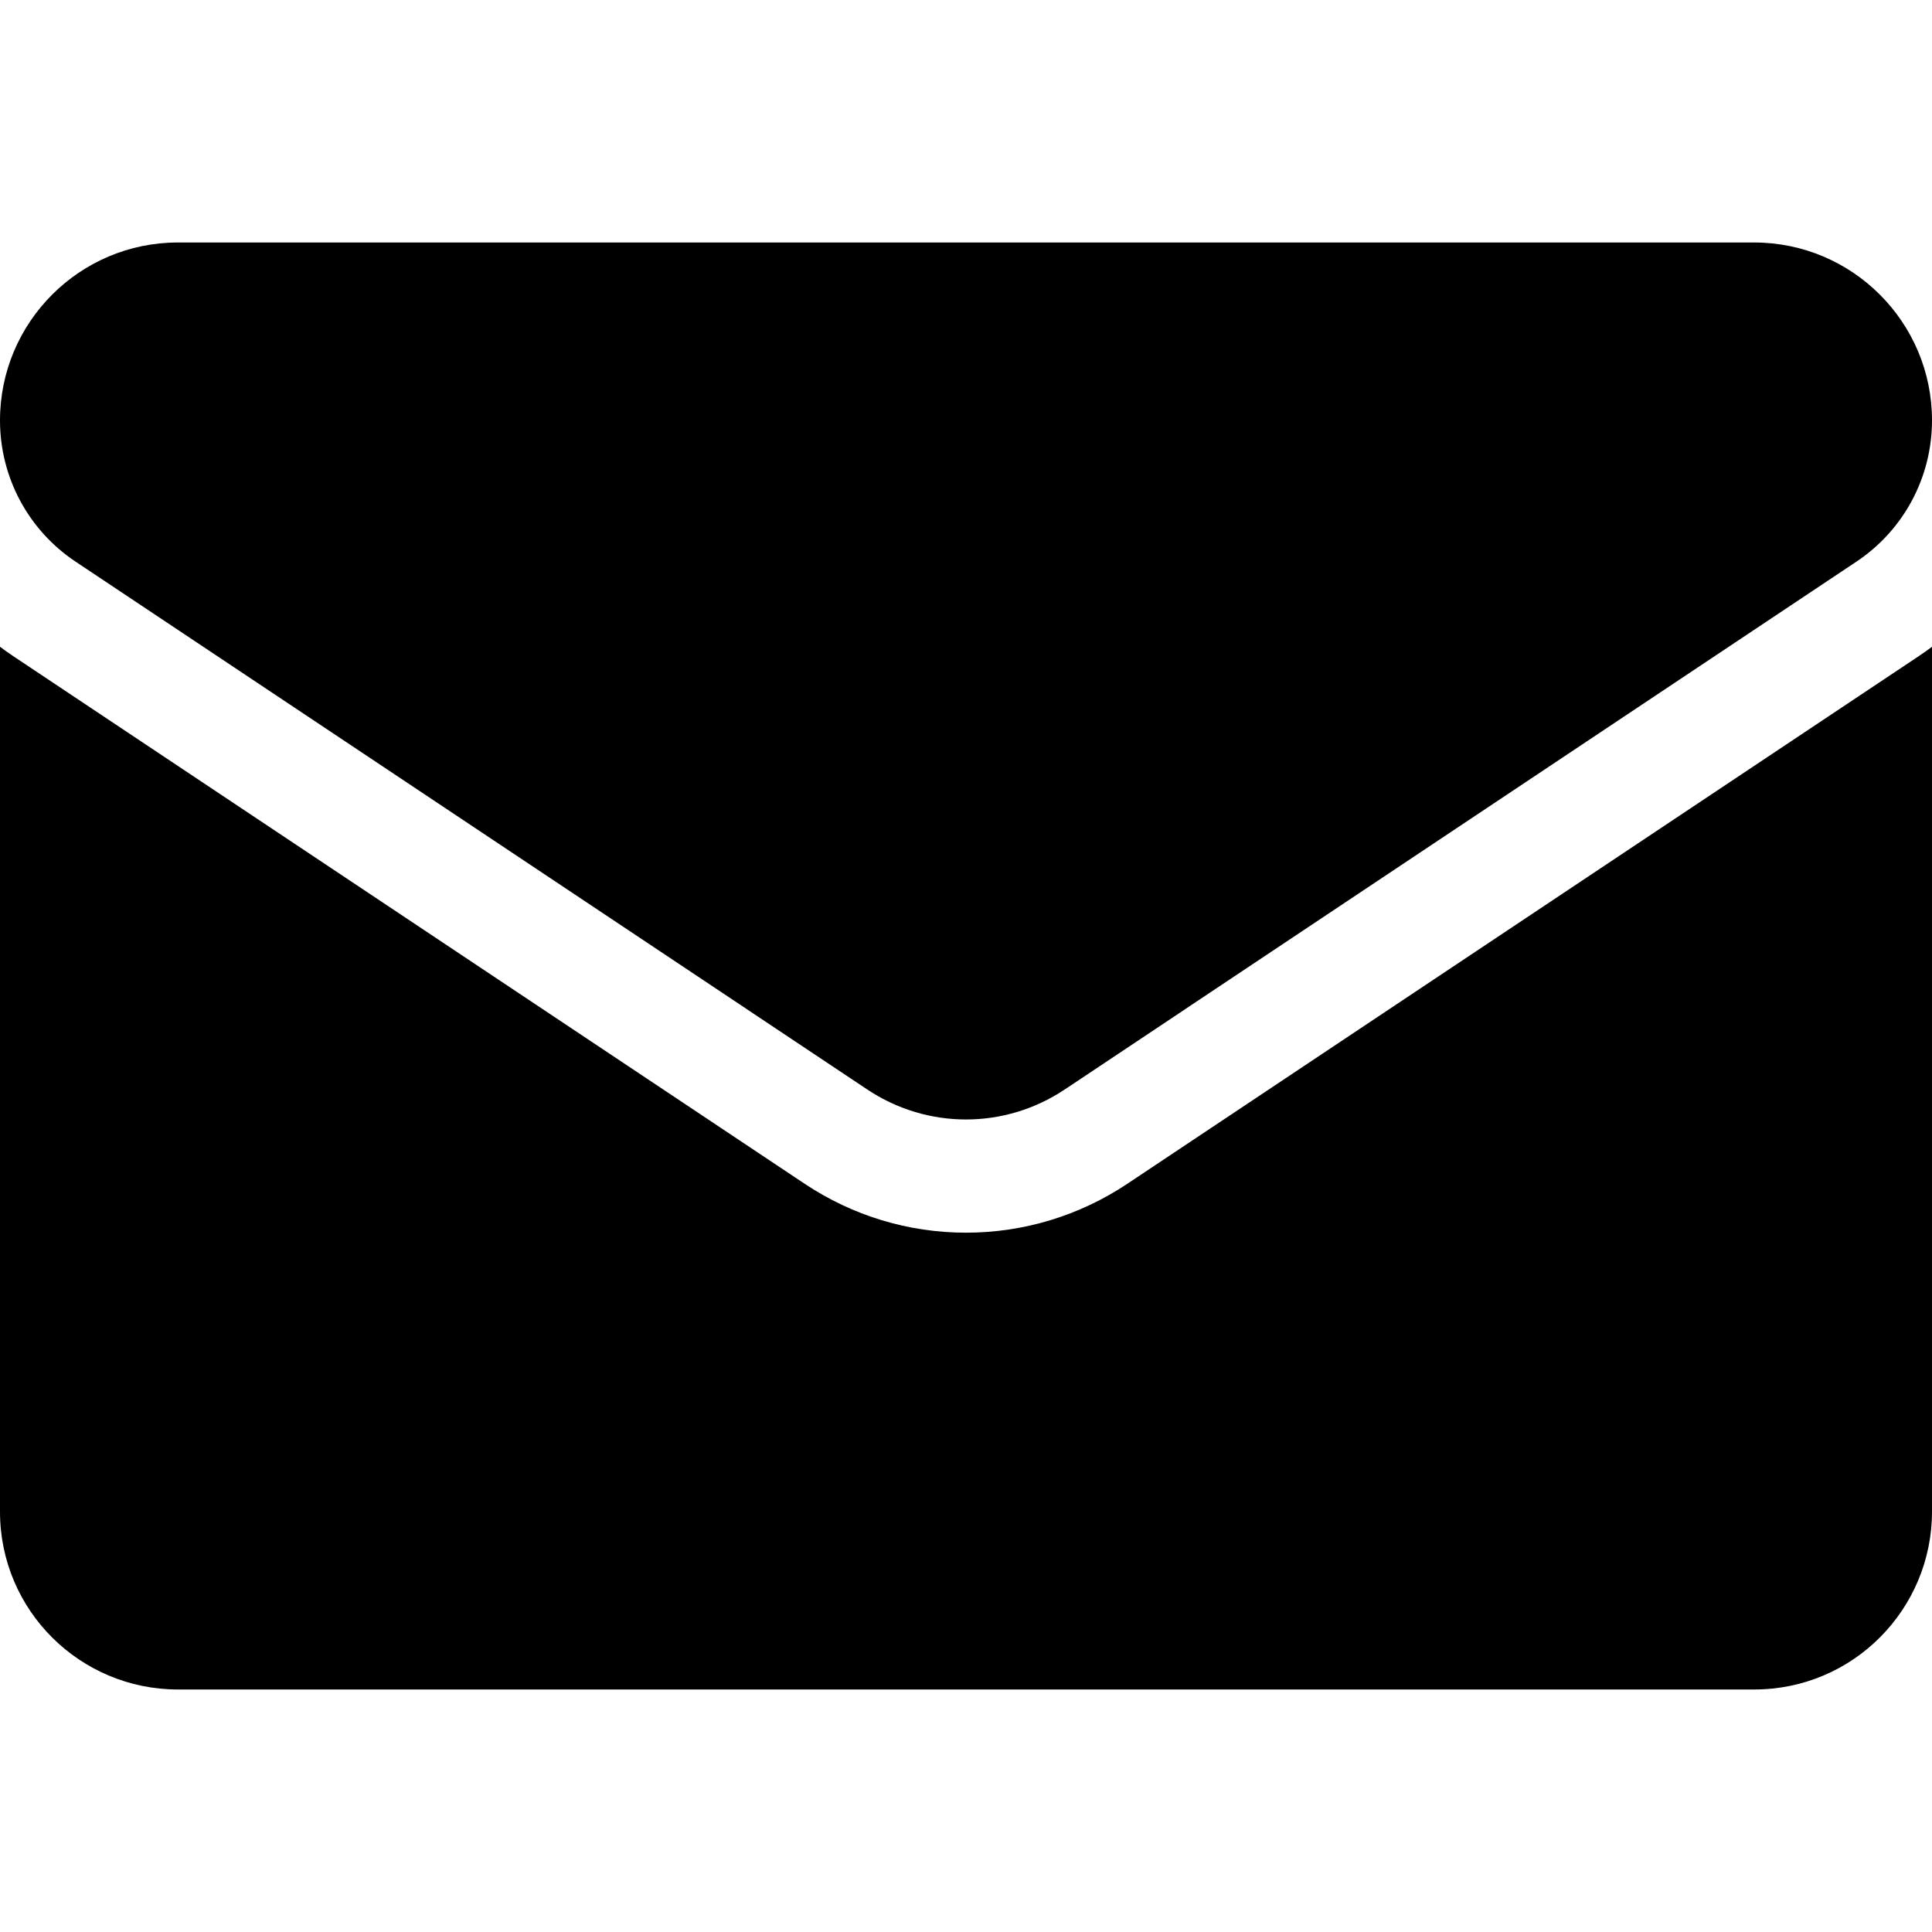
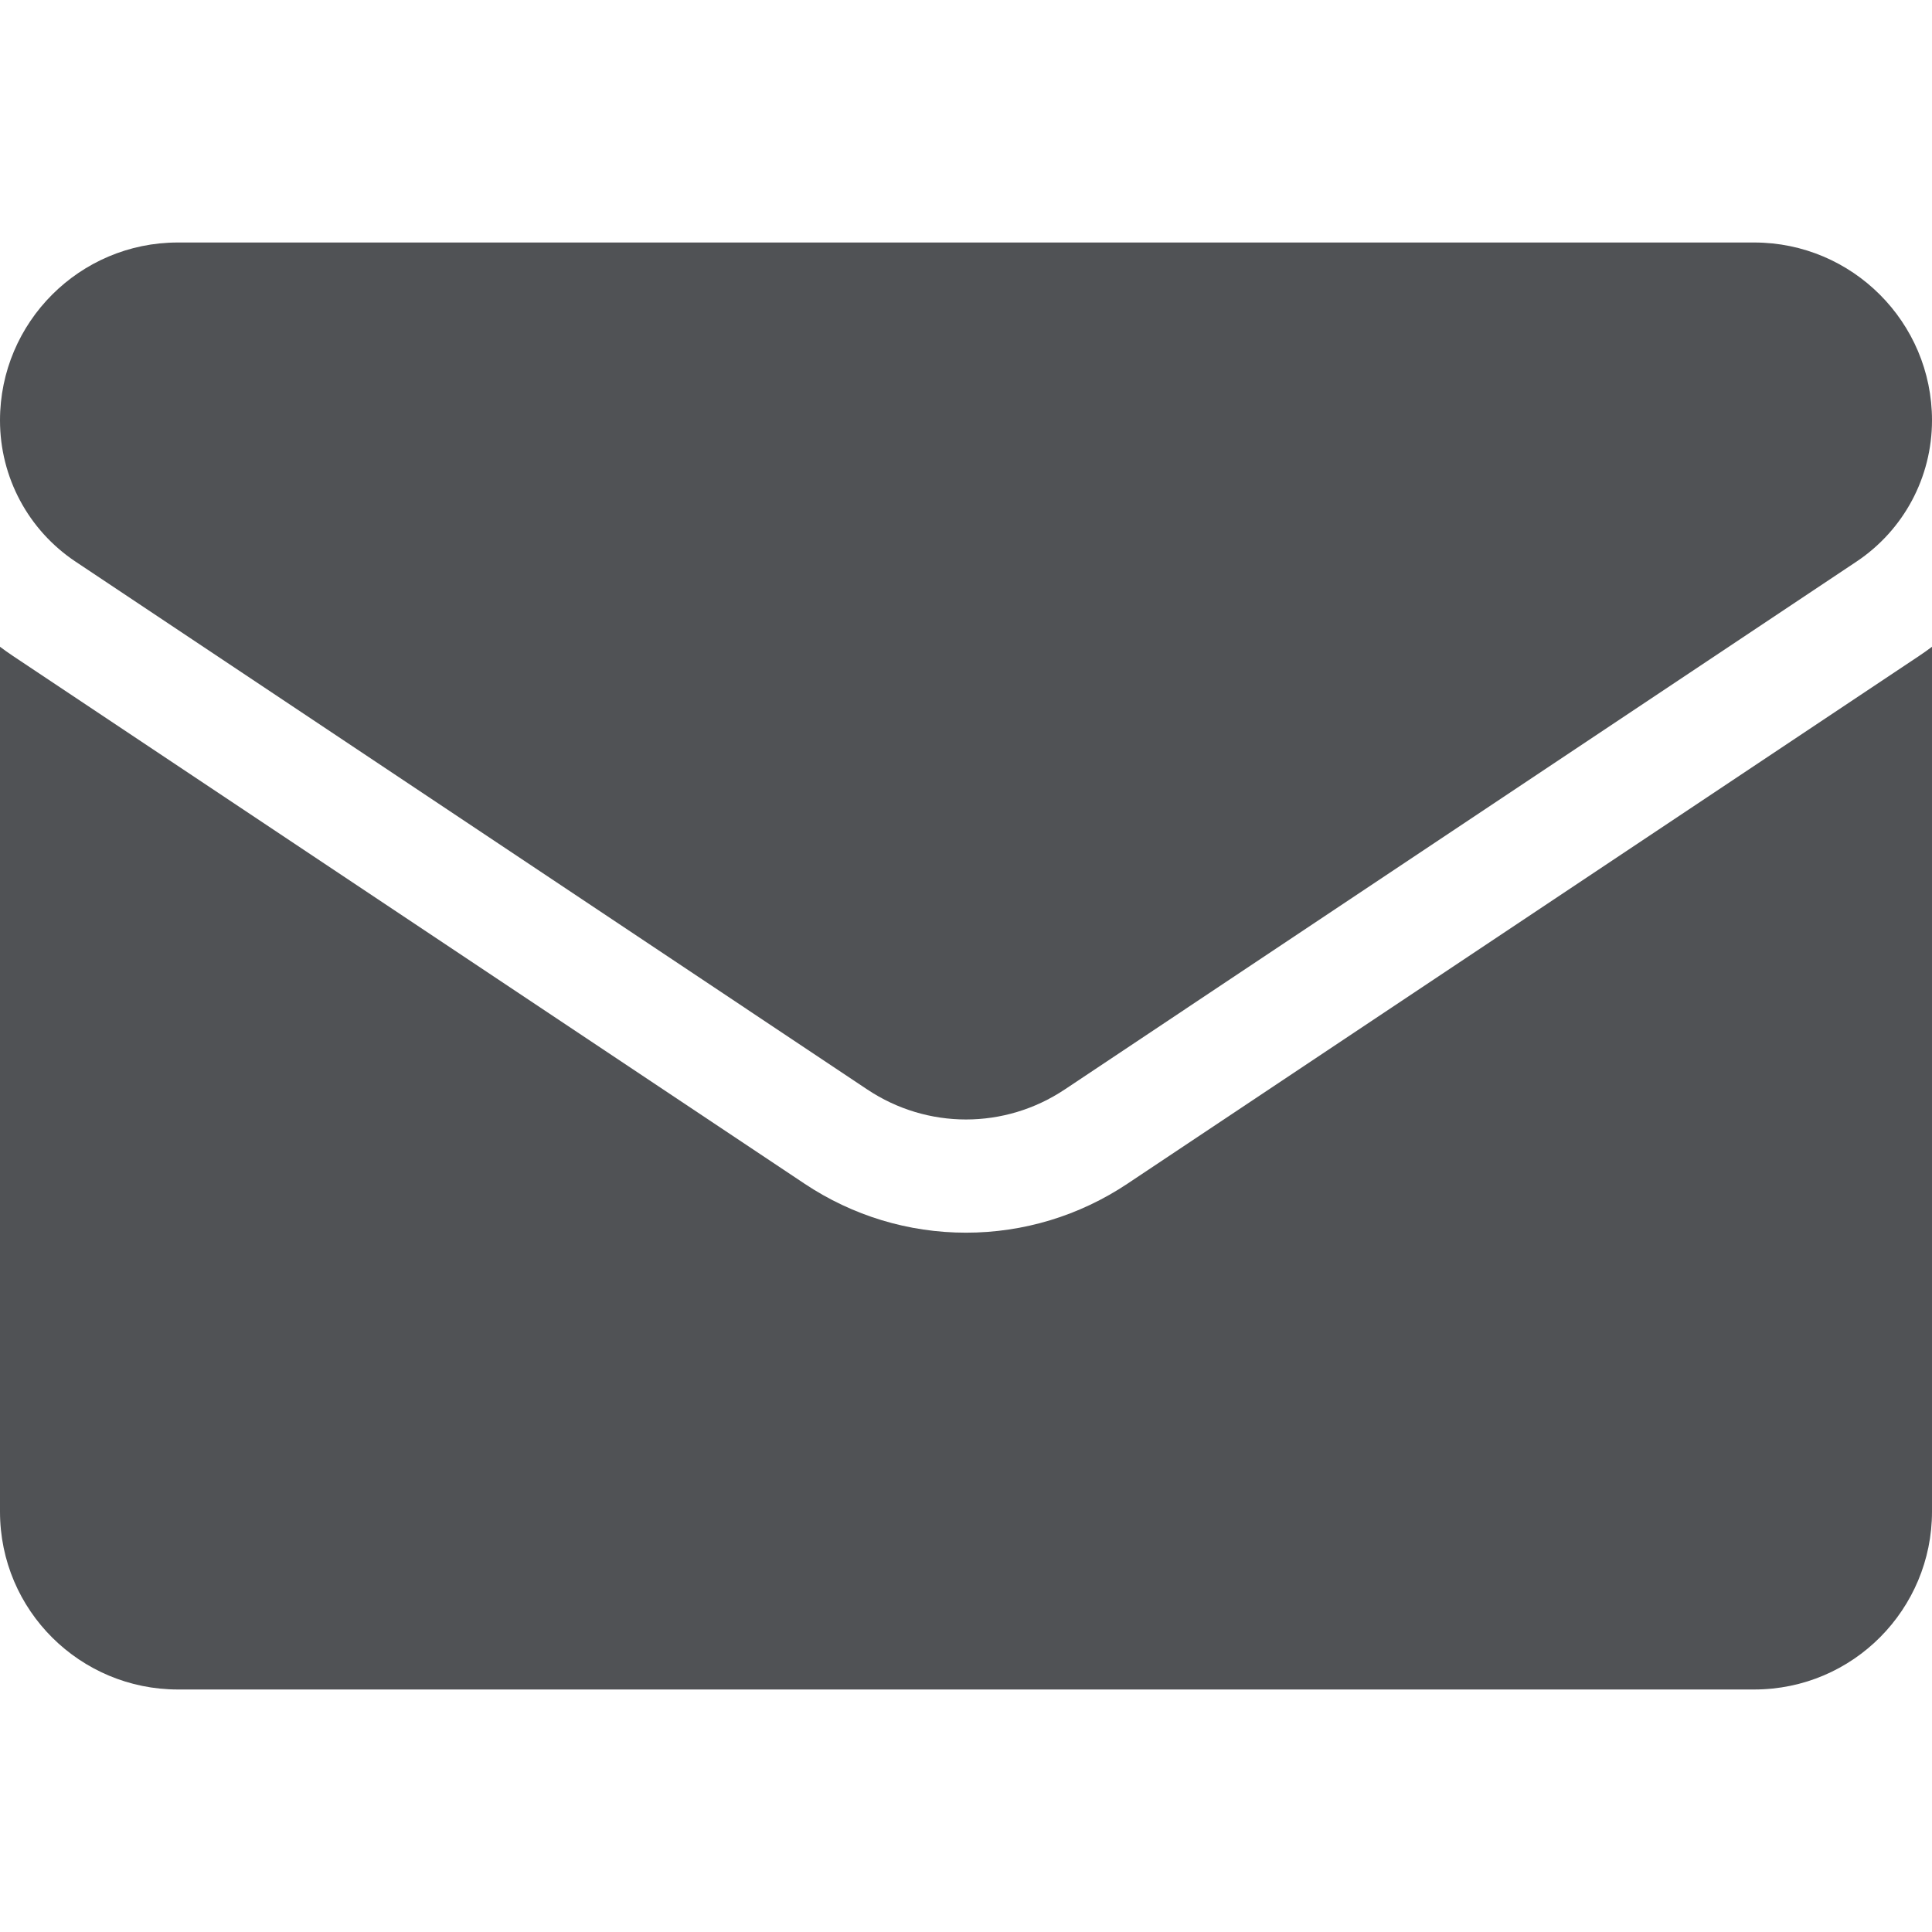
<svg xmlns="http://www.w3.org/2000/svg" id="Layer_1" enable-background="new 0 0 512 512" height="512" viewBox="0 0 512 512" width="512">
-   <path d="m298.789 313.693c-12.738 8.492-27.534 12.981-42.789 12.981-15.254 0-30.05-4.489-42.788-12.981l-209.803-139.873c-1.164-.776-2.298-1.585-3.409-2.417v229.197c0 26.278 21.325 47.133 47.133 47.133h417.733c26.278 0 47.133-21.325 47.133-47.133v-229.198c-1.113.834-2.249 1.645-3.416 2.422z" />
-   <path d="m20.05 148.858 209.803 139.874c7.942 5.295 17.044 7.942 26.146 7.942 9.103 0 18.206-2.648 26.148-7.942l209.803-139.874c12.555-8.365 20.05-22.365 20.05-37.475 0-25.981-21.137-47.117-47.117-47.117h-417.766c-25.98.001-47.117 21.137-47.117 47.142 0 15.085 7.496 29.085 20.05 37.45z" />
+   <path fill="#505255" d="m298.789 313.693c-12.738 8.492-27.534 12.981-42.789 12.981-15.254 0-30.05-4.489-42.788-12.981l-209.803-139.873c-1.164-.776-2.298-1.585-3.409-2.417v229.197c0 26.278 21.325 47.133 47.133 47.133h417.733c26.278 0 47.133-21.325 47.133-47.133v-229.198c-1.113.834-2.249 1.645-3.416 2.422z" />
+   <path fill="#505255" d="m20.05 148.858 209.803 139.874c7.942 5.295 17.044 7.942 26.146 7.942 9.103 0 18.206-2.648 26.148-7.942l209.803-139.874c12.555-8.365 20.05-22.365 20.05-37.475 0-25.981-21.137-47.117-47.117-47.117h-417.766c-25.98.001-47.117 21.137-47.117 47.142 0 15.085 7.496 29.085 20.05 37.45z" />
</svg>
